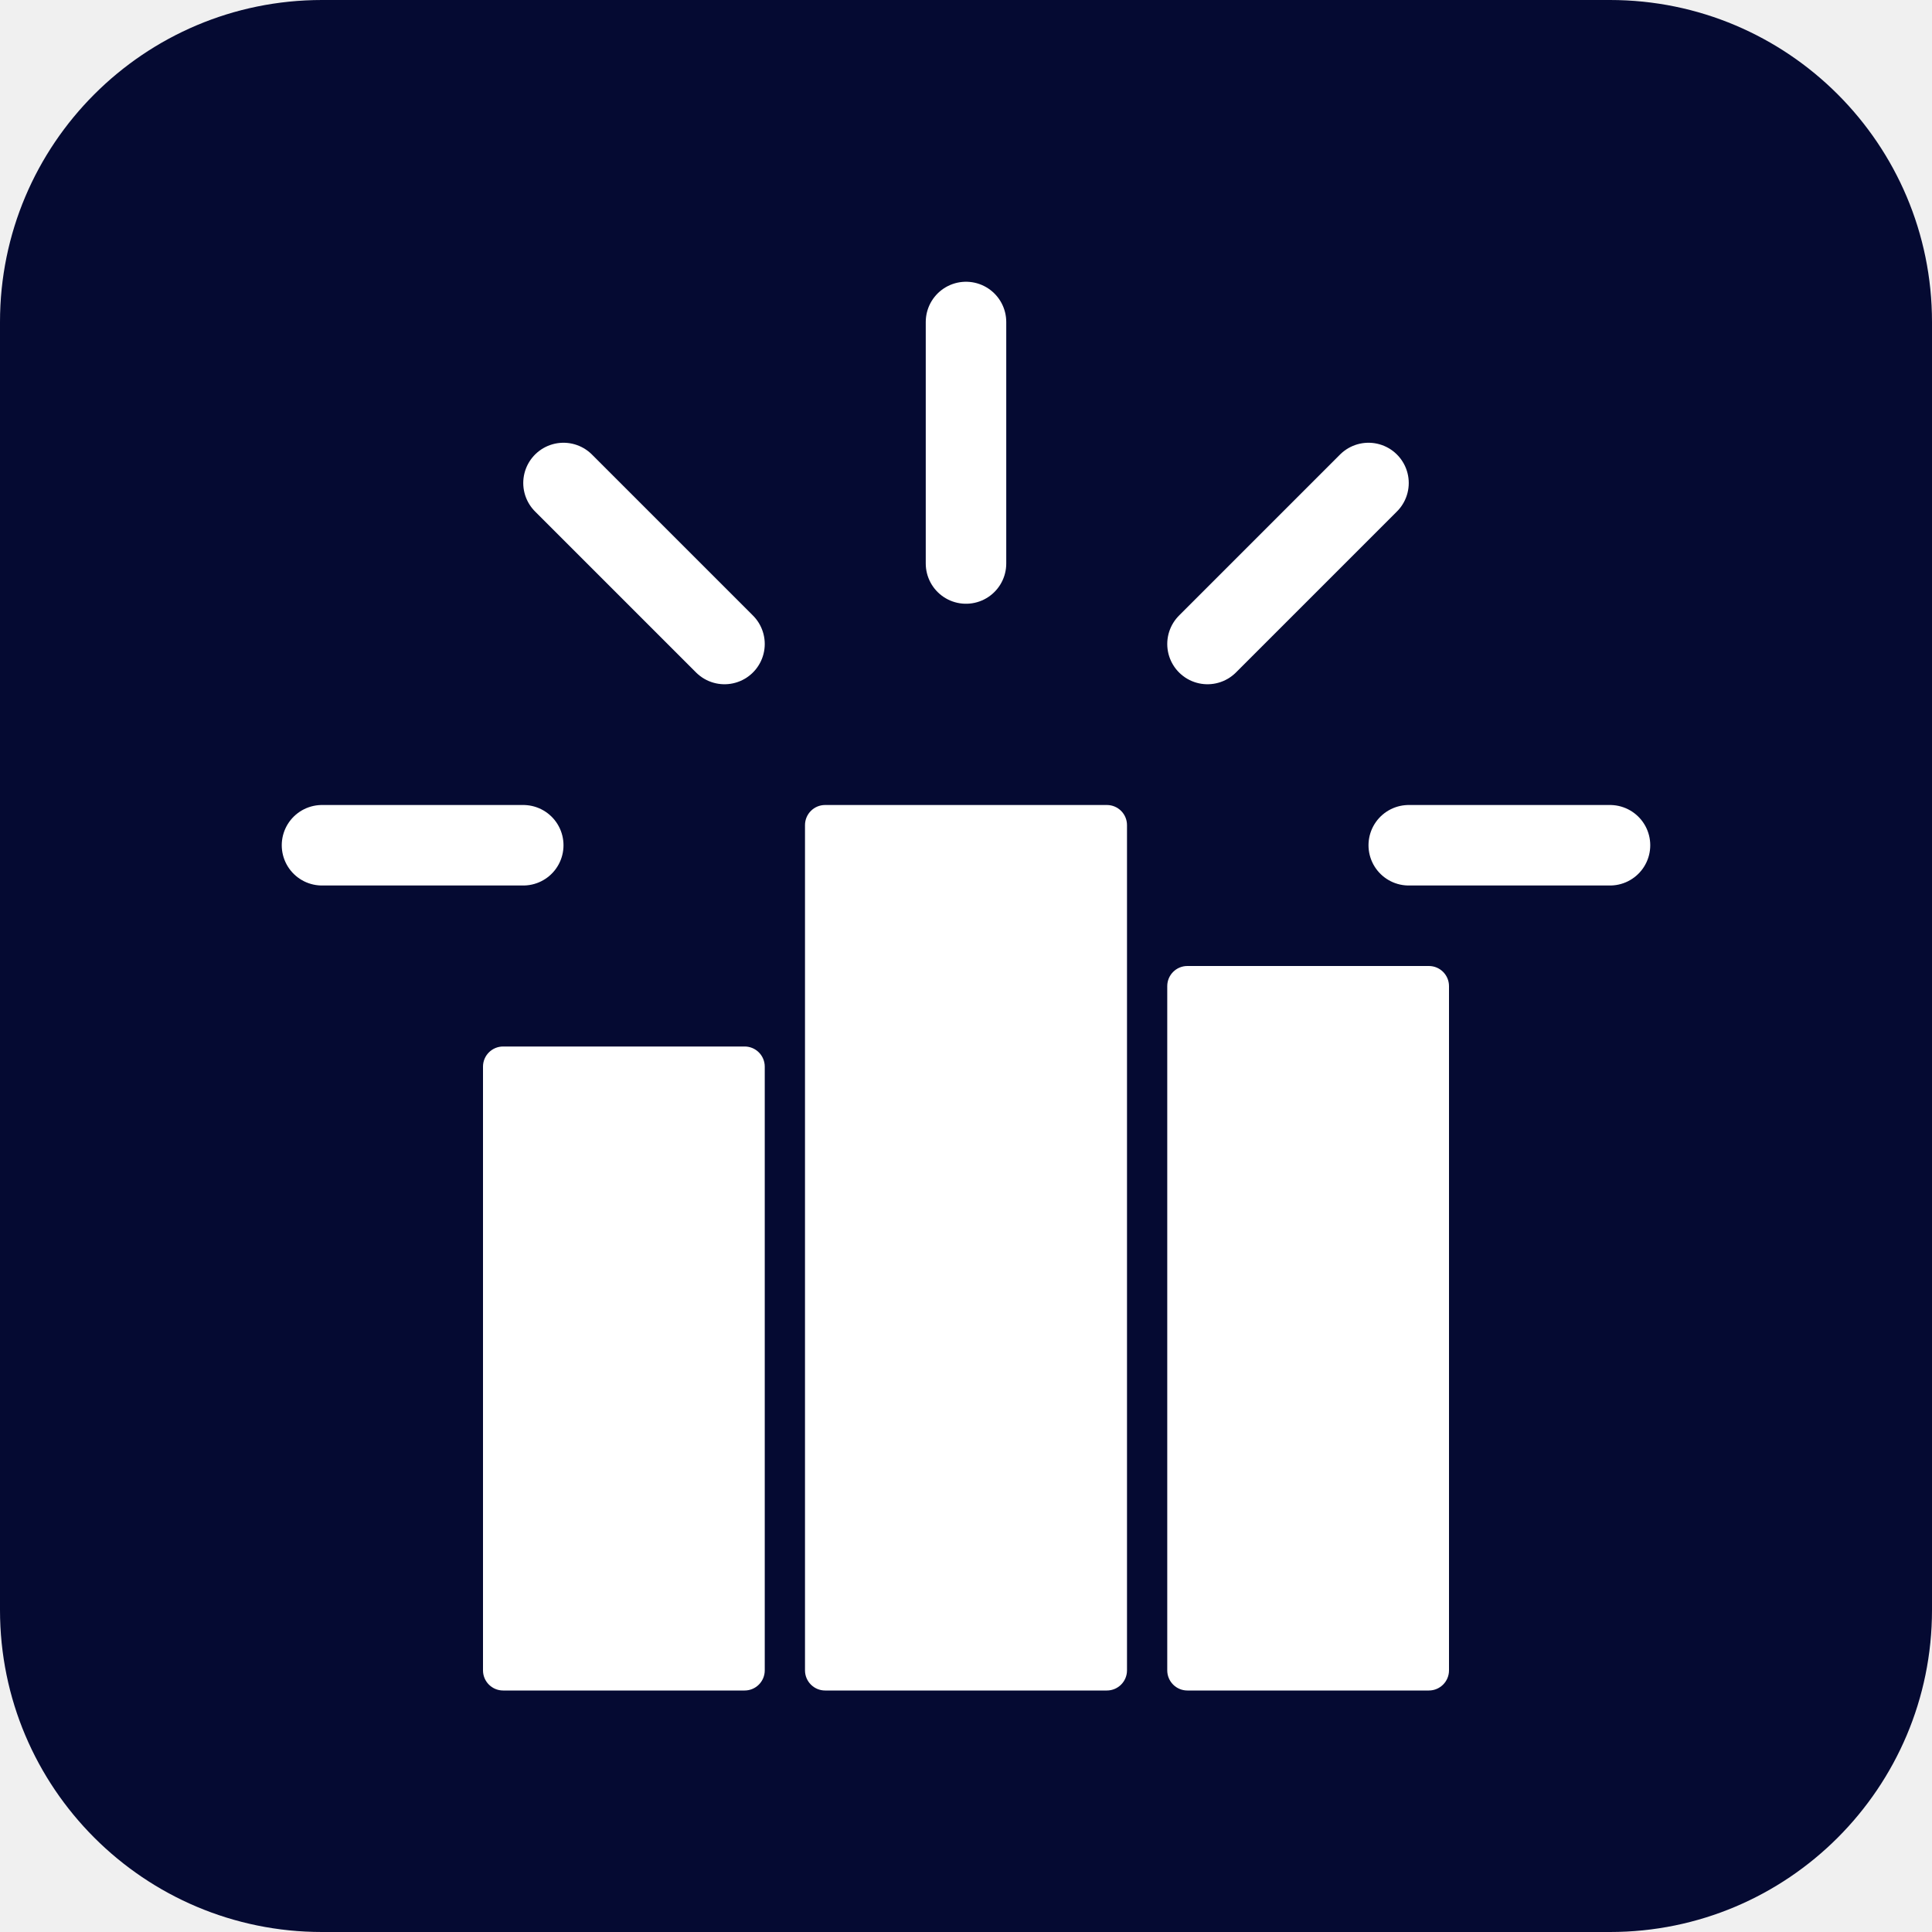
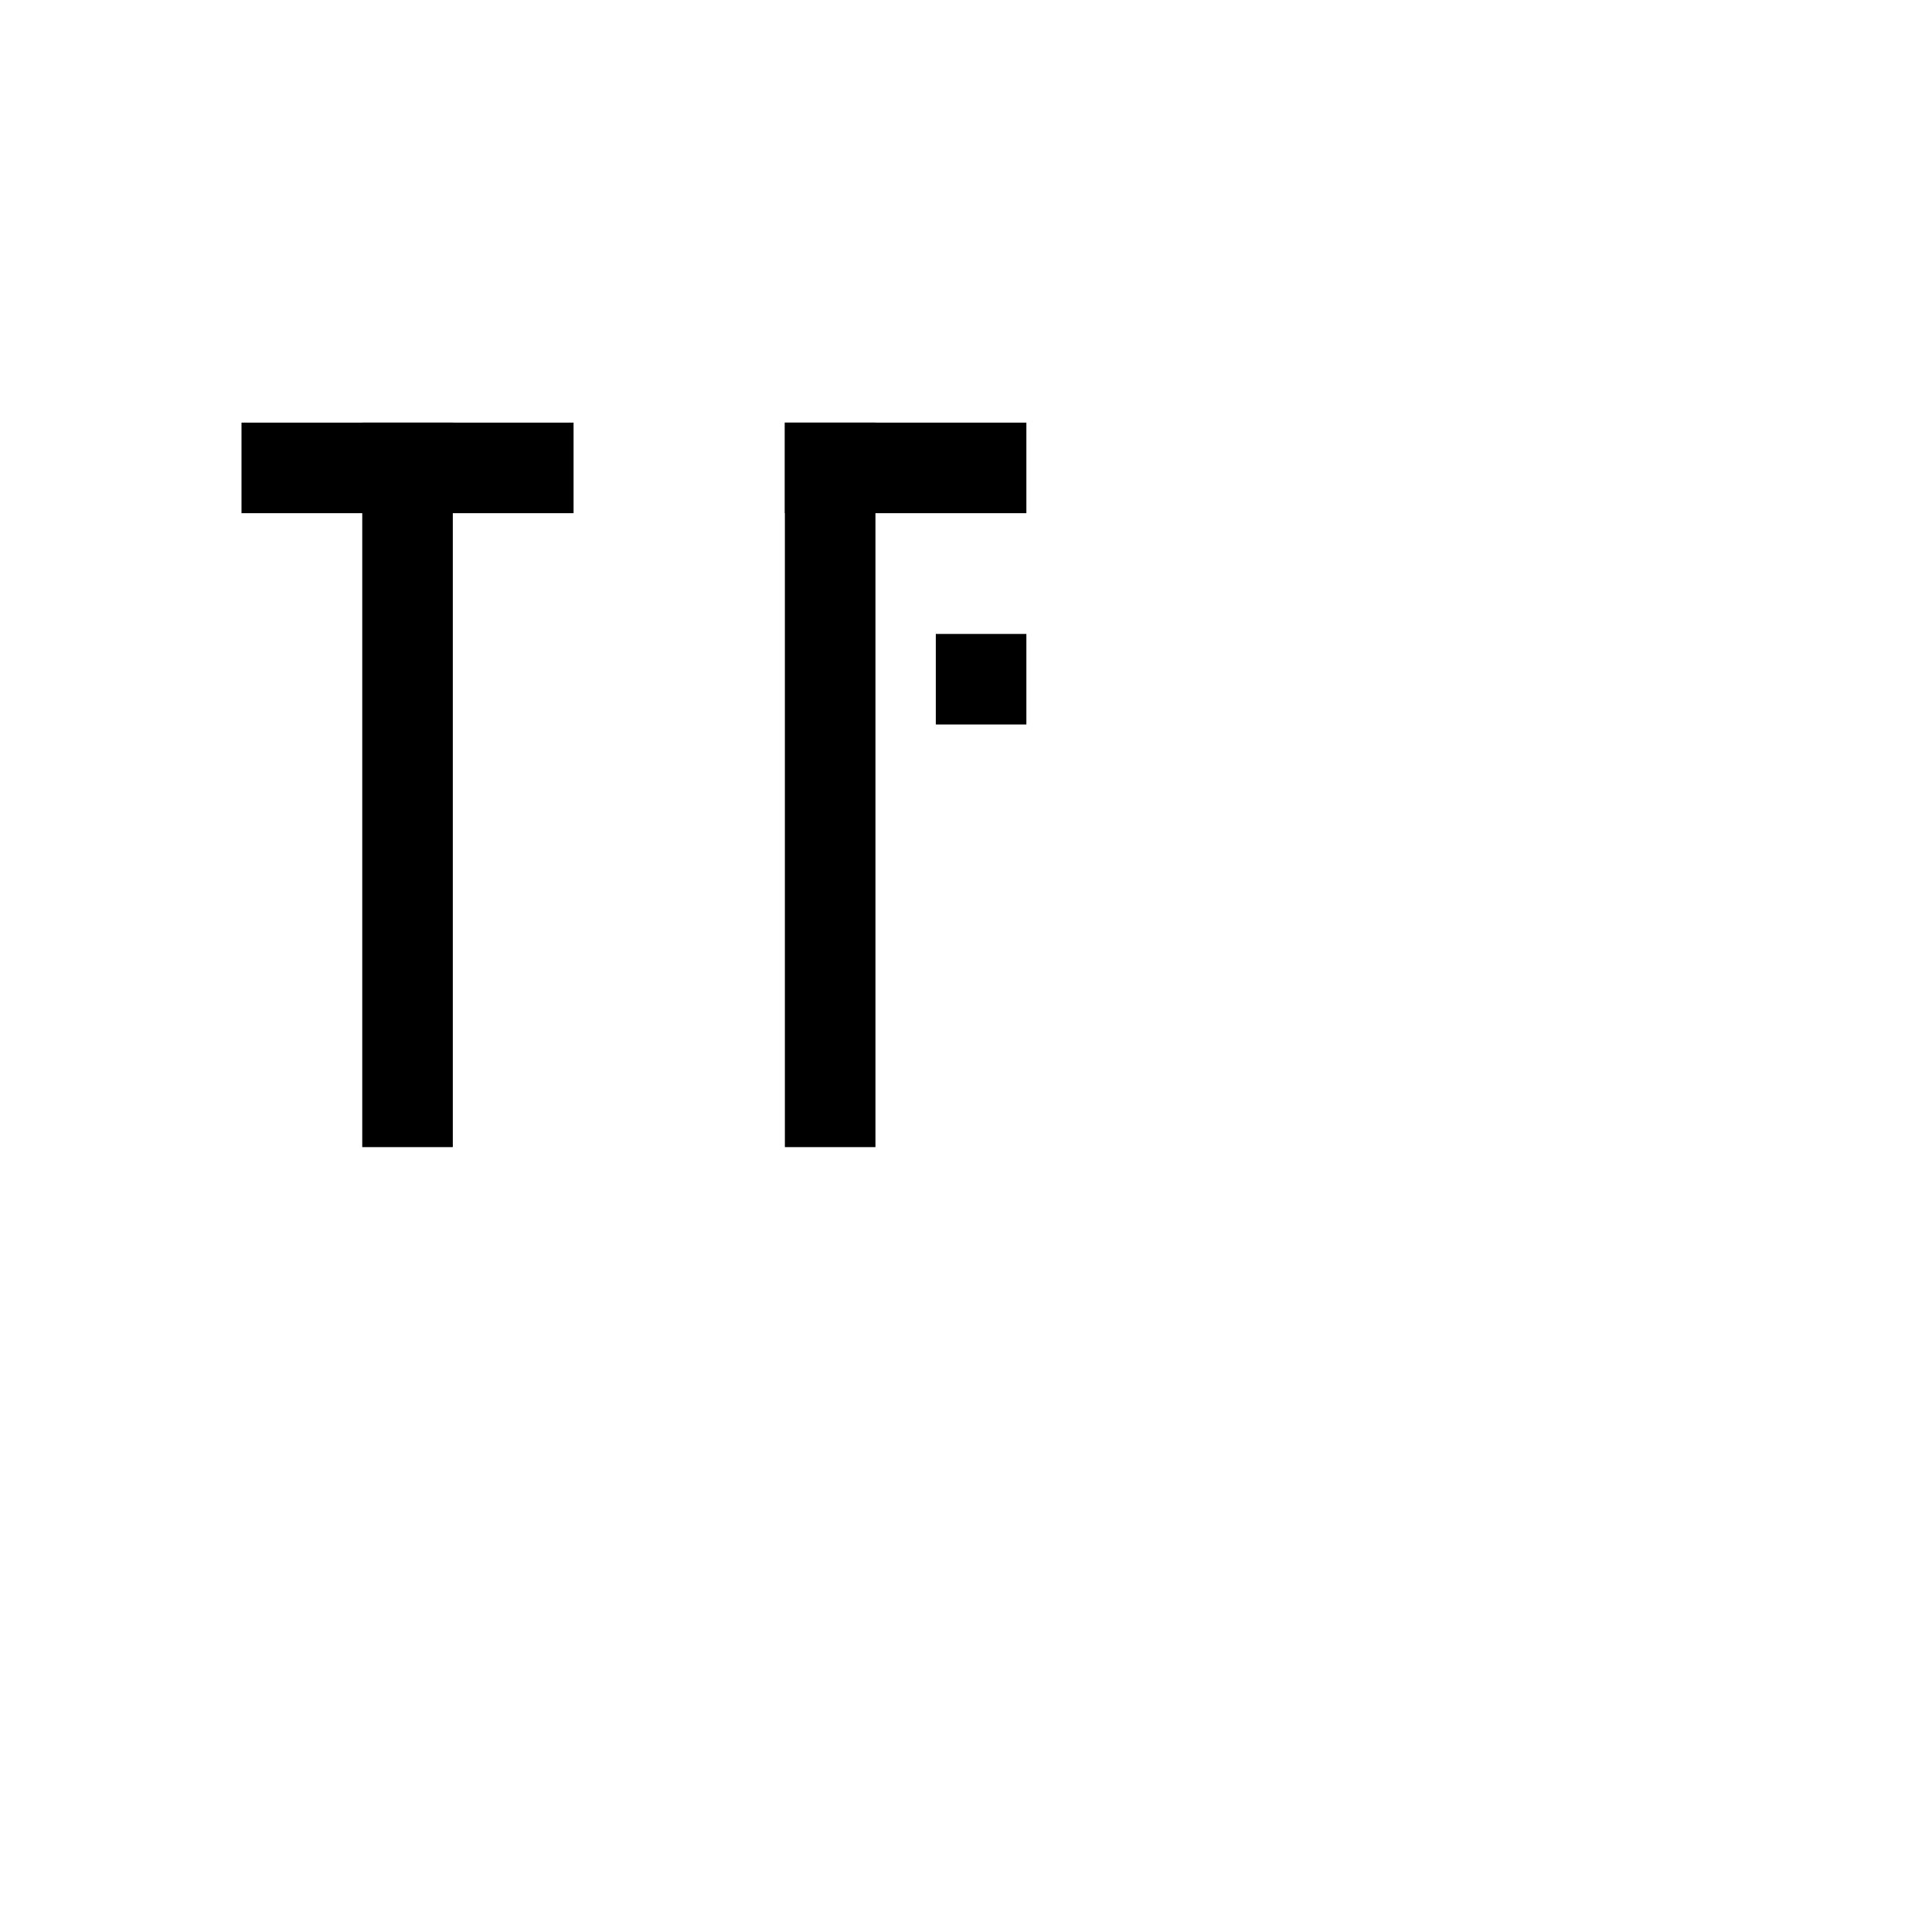
- <svg xmlns="http://www.w3.org/2000/svg" width="32" height="32" viewBox="0 0 48 48" fill="none">
-   <rect width="48" height="48" rx="8" fill="#050a32" />
-   <g fill="white">
-     <rect x="12" y="26" width="7" height="16" rx="0.5" />
-     <rect x="14" y="28" width="1.2" height="2" fill="#fff" opacity="0.3" />
-     <rect x="16.5" y="28" width="1.2" height="2" fill="#fff" opacity="0.3" />
-     <rect x="14" y="31" width="1.2" height="2" fill="#fff" opacity="0.3" />
-     <rect x="16.5" y="31" width="1.2" height="2" fill="#fff" opacity="0.3" />
-     <rect x="14" y="34" width="1.2" height="2" fill="#fff" opacity="0.3" />
-     <rect x="16.5" y="34" width="1.2" height="2" fill="#fff" opacity="0.3" />
-     <rect x="20" y="20" width="8" height="22" rx="0.5" />
-     <rect x="22" y="23" width="1.2" height="2" fill="#fff" opacity="0.3" />
-     <rect x="24.8" y="23" width="1.2" height="2" fill="#fff" opacity="0.3" />
-     <rect x="22" y="26" width="1.2" height="2" fill="#fff" opacity="0.3" />
-     <rect x="24.8" y="26" width="1.2" height="2" fill="#fff" opacity="0.3" />
-     <rect x="22" y="29" width="1.2" height="2" fill="#fff" opacity="0.3" />
-     <rect x="24.8" y="29" width="1.2" height="2" fill="#fff" opacity="0.3" />
-     <rect x="22" y="32" width="1.2" height="2" fill="#fff" opacity="0.3" />
-     <rect x="24.8" y="32" width="1.2" height="2" fill="#fff" opacity="0.3" />
-     <rect x="22" y="35" width="1.2" height="2" fill="#fff" opacity="0.3" />
-     <rect x="24.8" y="35" width="1.2" height="2" fill="#fff" opacity="0.3" />
-     <rect x="29" y="24" width="7" height="18" rx="0.5" />
-     <rect x="31" y="27" width="1.2" height="2" fill="#fff" opacity="0.3" />
-     <rect x="33.5" y="27" width="1.2" height="2" fill="#fff" opacity="0.3" />
-     <rect x="31" y="30" width="1.2" height="2" fill="#fff" opacity="0.3" />
-     <rect x="33.5" y="30" width="1.2" height="2" fill="#fff" opacity="0.3" />
-     <rect x="31" y="33" width="1.2" height="2" fill="#fff" opacity="0.3" />
-     <rect x="33.5" y="33" width="1.2" height="2" fill="#fff" opacity="0.3" />
-     <rect x="31" y="36" width="1.2" height="2" fill="#fff" opacity="0.3" />
-     <rect x="33.5" y="36" width="1.2" height="2" fill="#fff" opacity="0.3" />
-     <line x1="24" y1="14" x2="24" y2="8" stroke="white" stroke-width="2" stroke-linecap="round" />
-     <line x1="18" y1="16" x2="14" y2="12" stroke="white" stroke-width="2" stroke-linecap="round" />
-     <line x1="30" y1="16" x2="34" y2="12" stroke="white" stroke-width="2" stroke-linecap="round" />
-     <line x1="13" y1="21" x2="8" y2="21" stroke="white" stroke-width="2" stroke-linecap="round" />
-     <line x1="35" y1="21" x2="40" y2="21" stroke="white" stroke-width="2" stroke-linecap="round" />
-   </g>
+ <svg xmlns="http://www.w3.org/2000/svg" width="32" height="32" viewBox="0 0 32 32" fill="none">
+   <rect width="32" height="32" fill="#ffffff" />
+   <rect x="6" y="7" width="1.5" height="12" fill="#000000" />
+   <rect x="4" y="7" width="5.5" height="1.5" fill="#000000" />
+   <rect x="13" y="7" width="1.5" height="12" fill="#000000" />
+   <rect x="13" y="7" width="4" height="1.5" fill="#000000" />
+   <rect x="15.5" y="10.5" width="1.5" height="1.5" fill="#000000" />
</svg>
